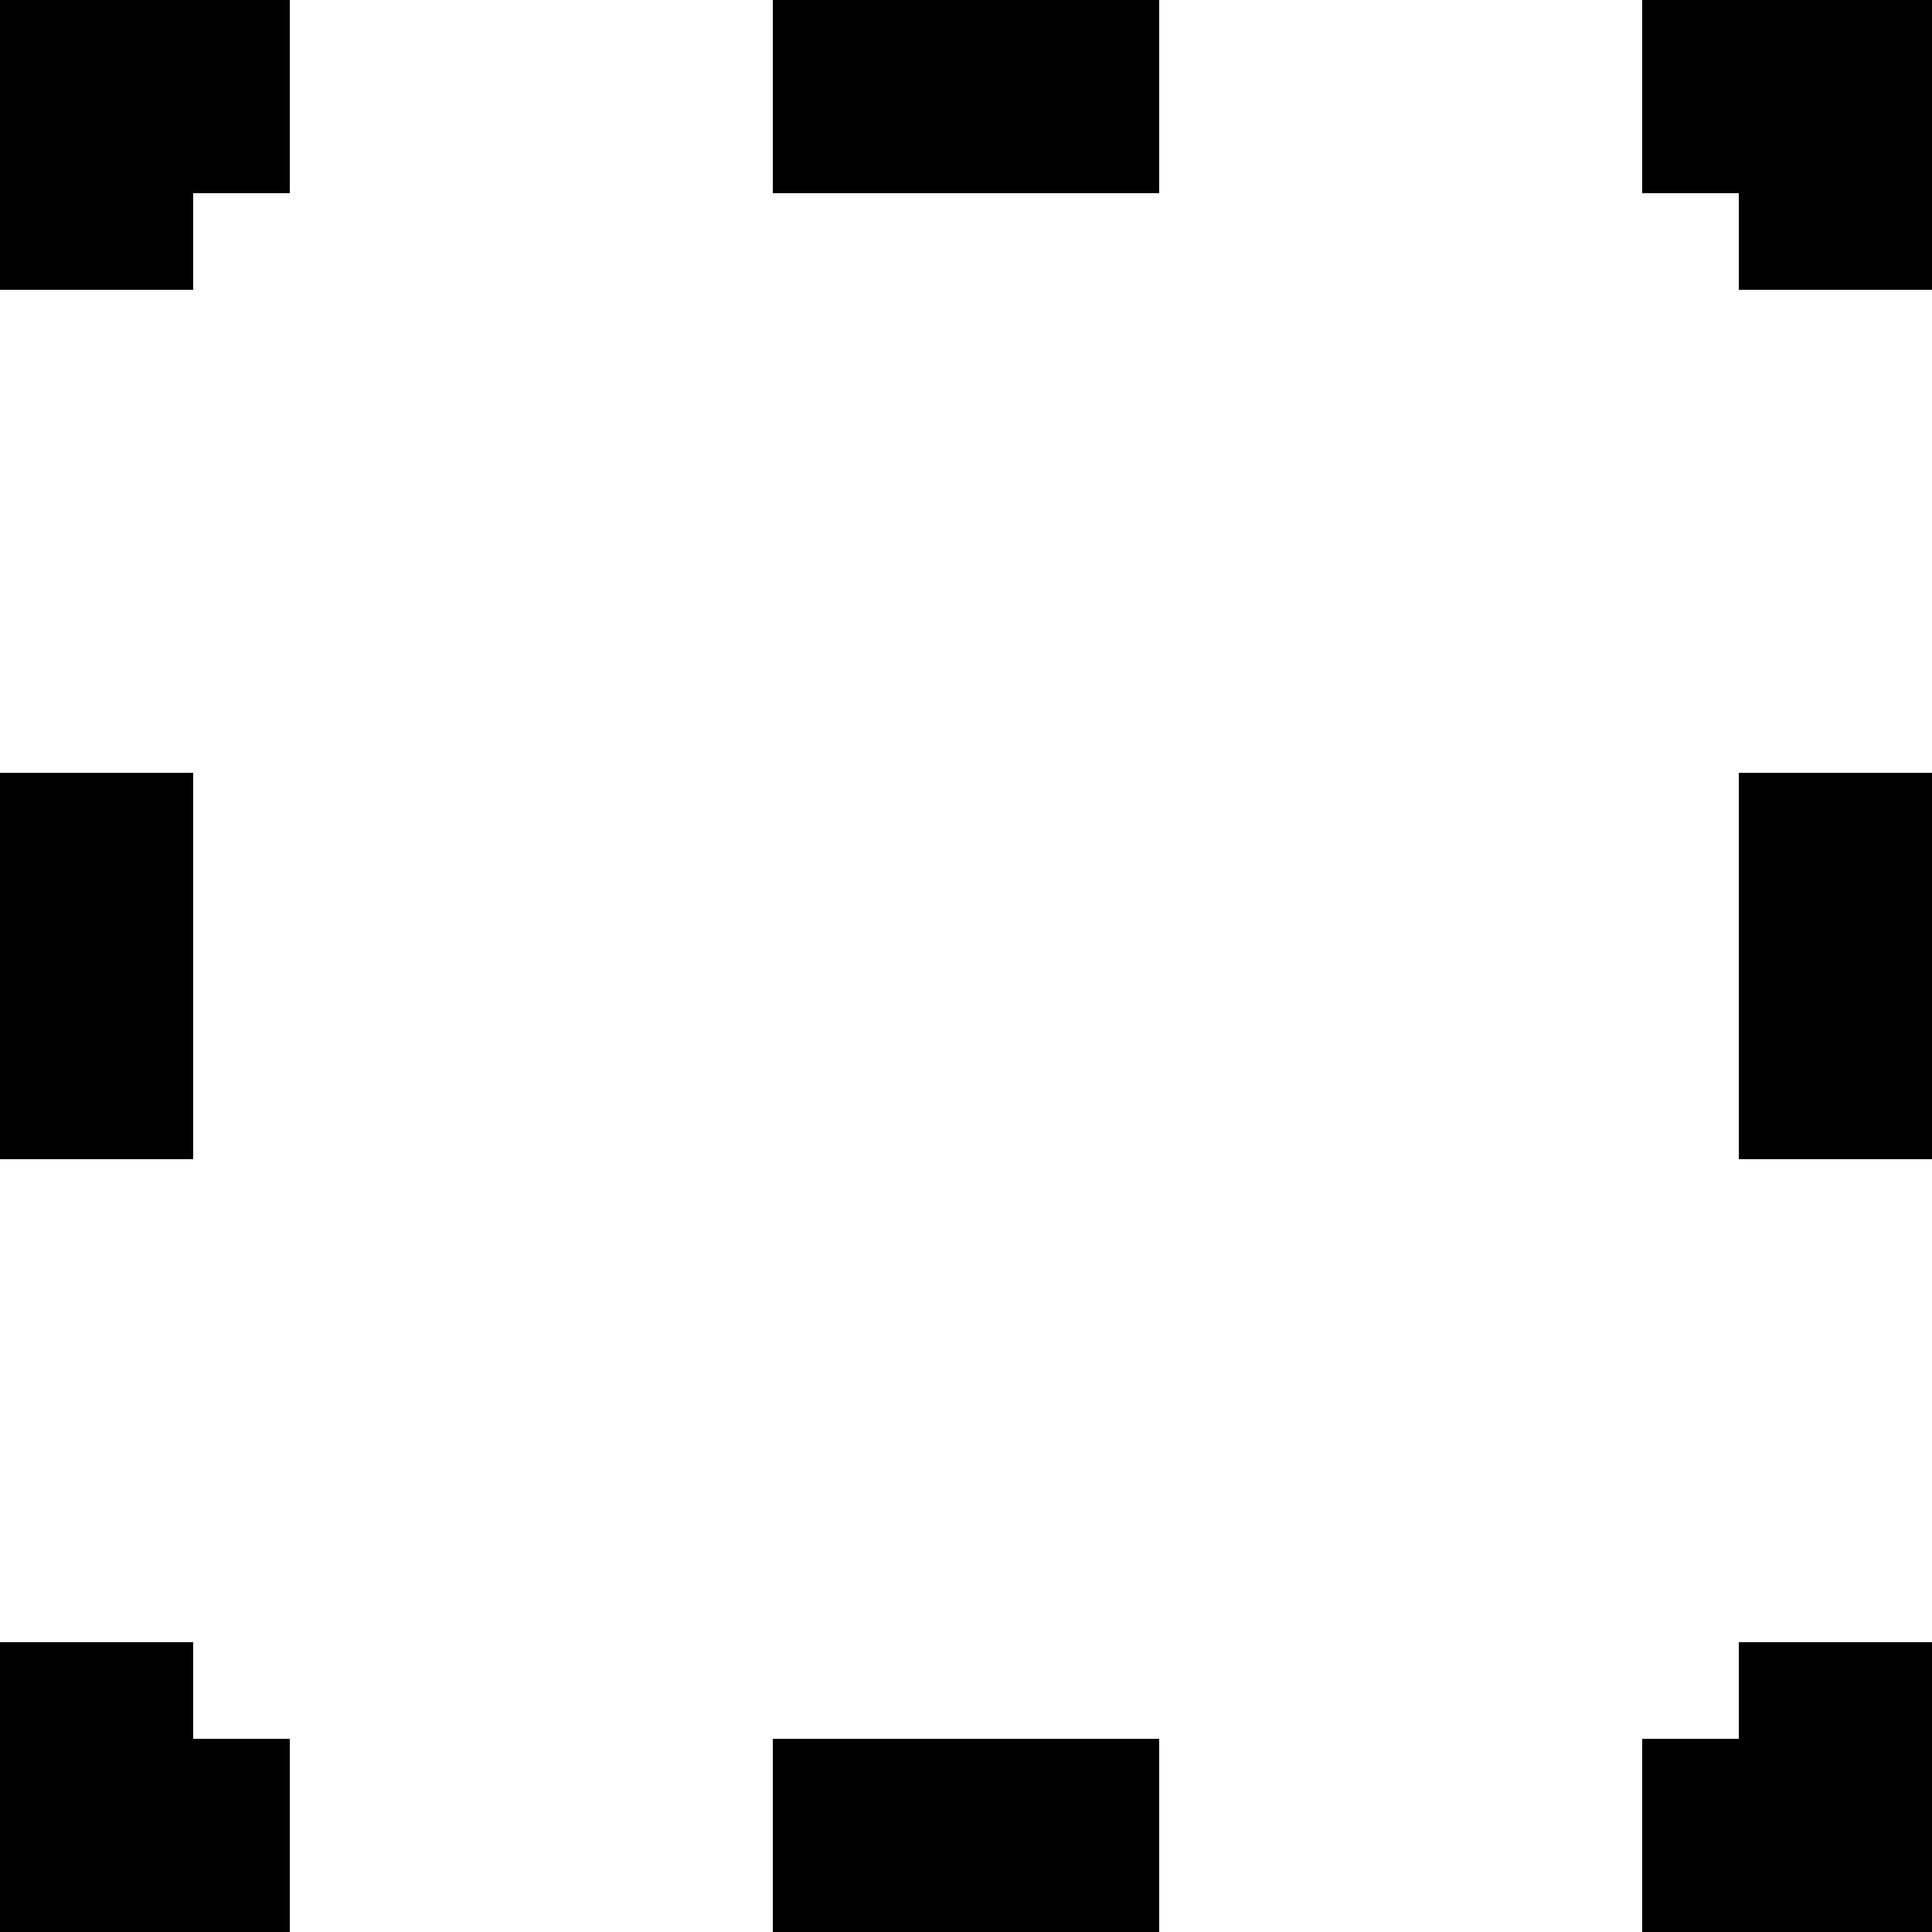
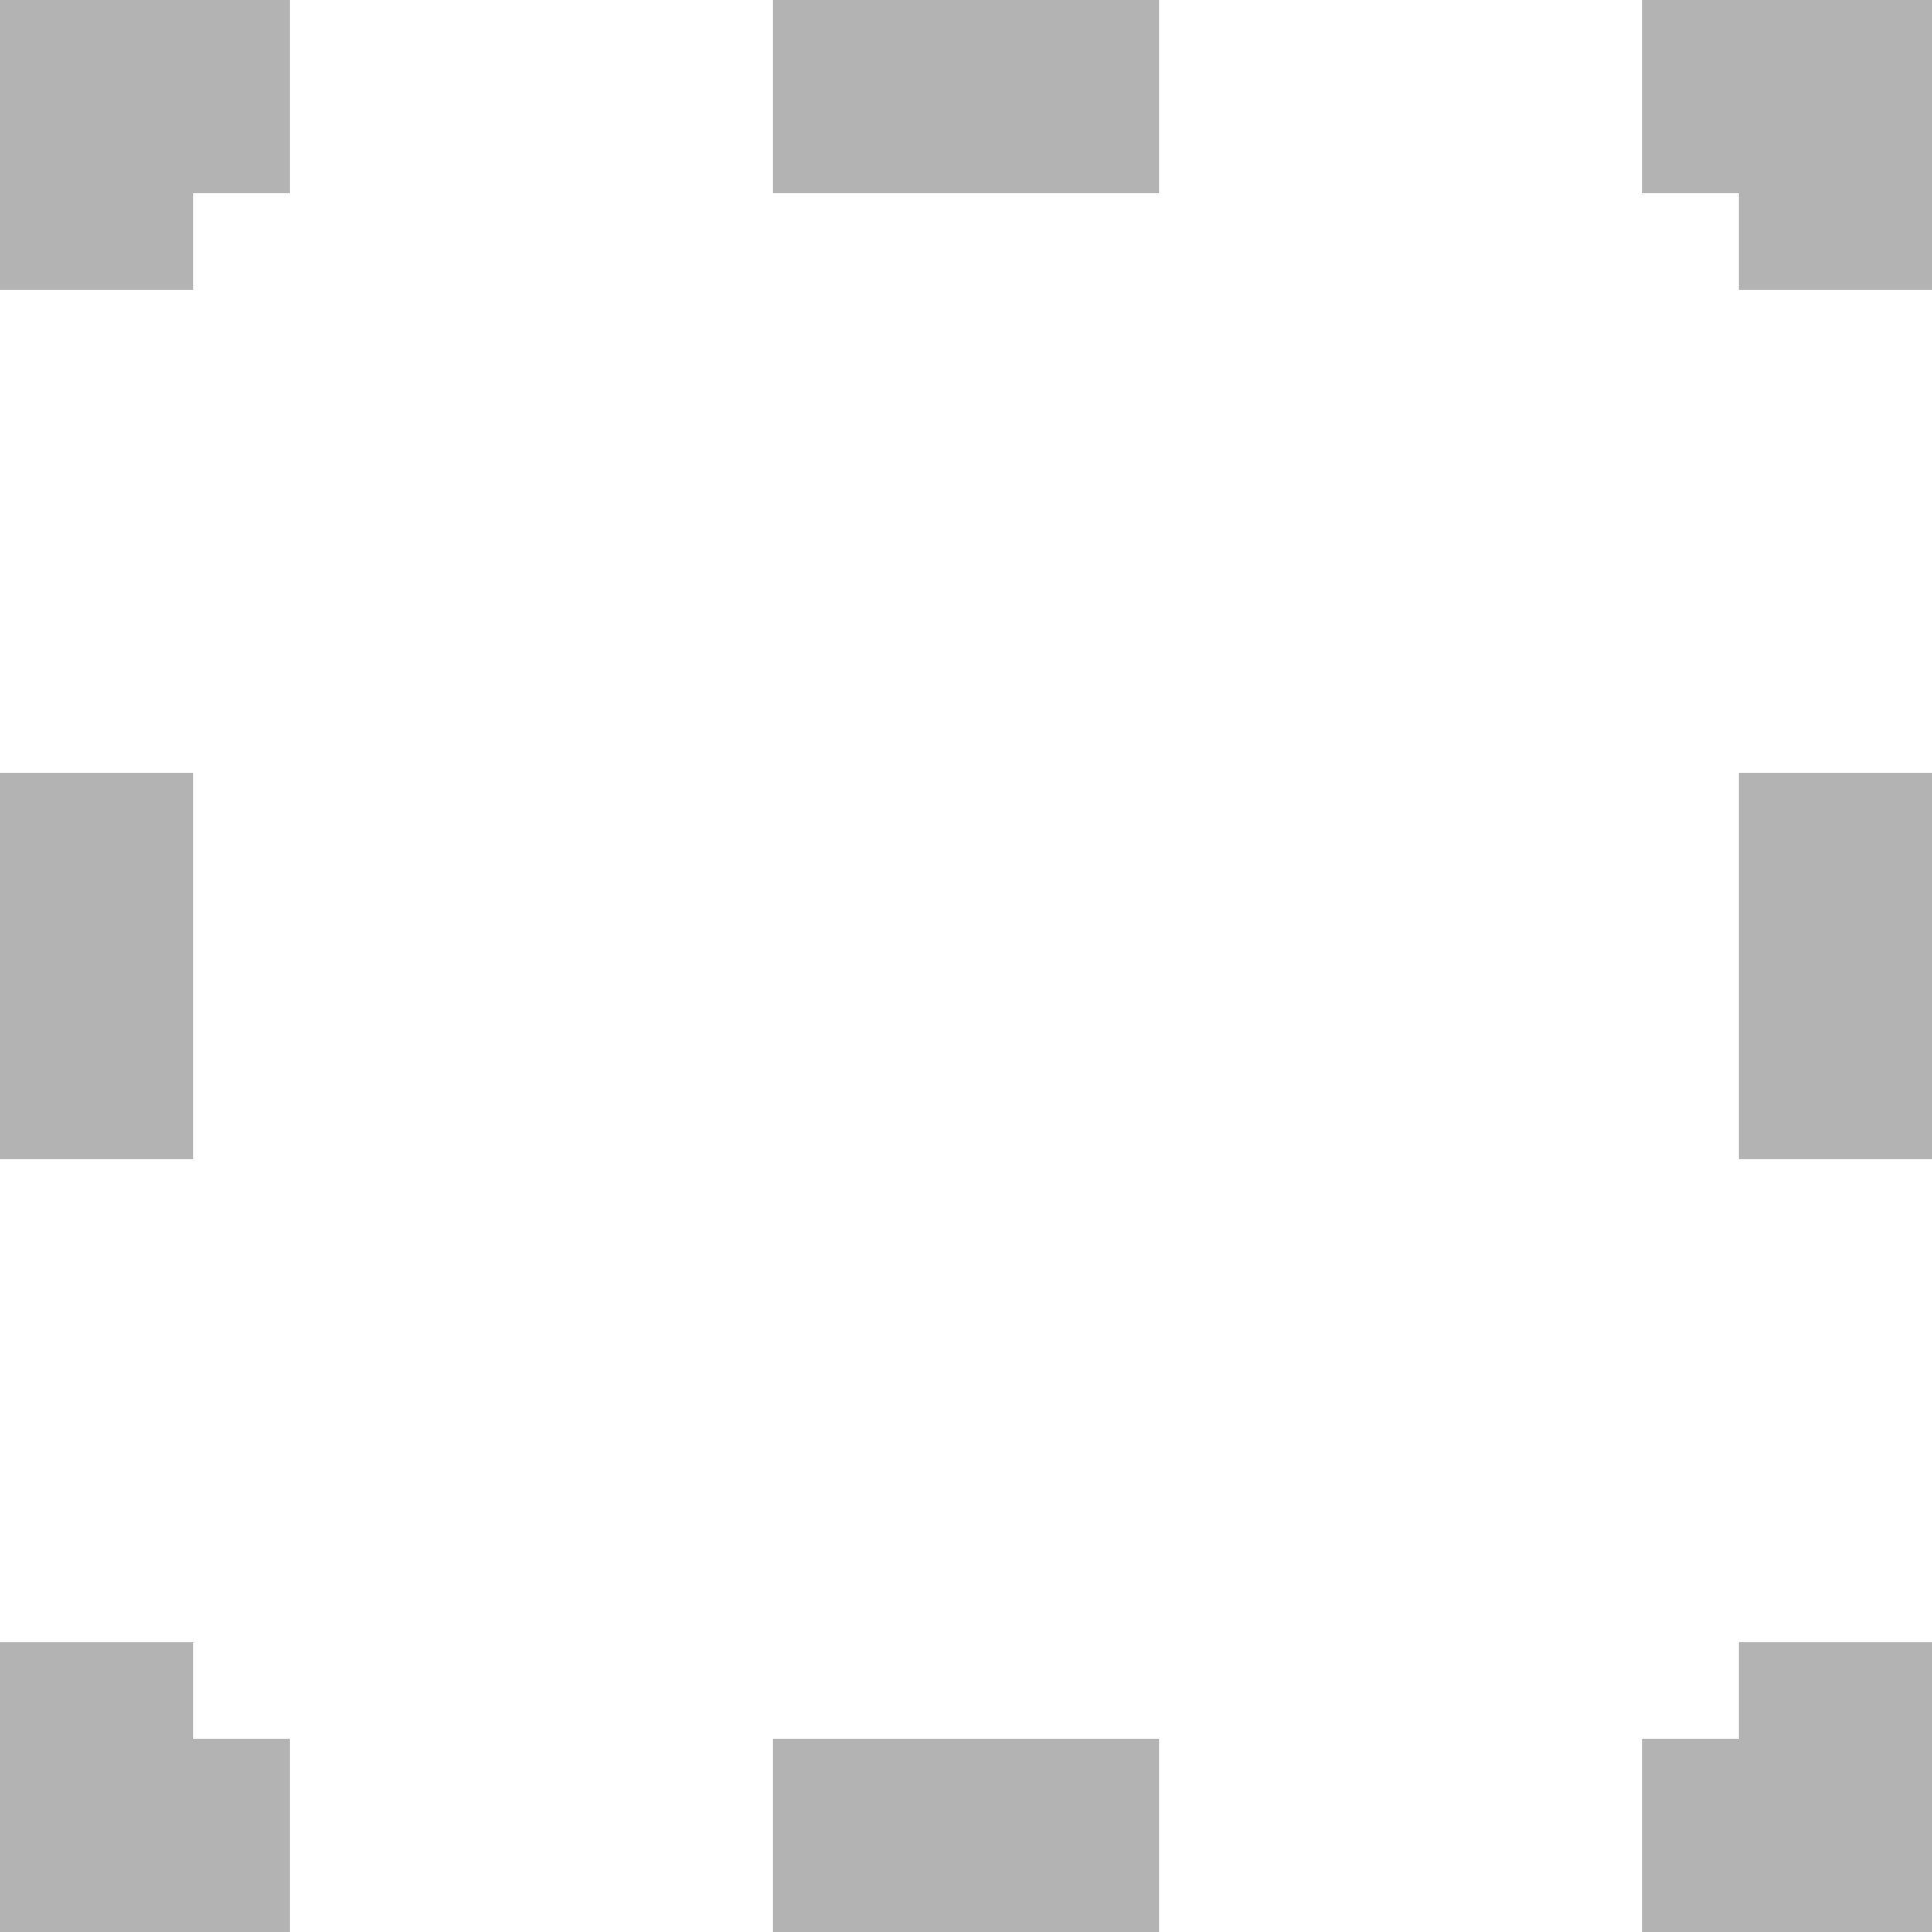
<svg xmlns="http://www.w3.org/2000/svg" width="10" height="10">
-   <path d="M6 0H4v1h2V0zm2.5 9H9v-.5h1V10H8.5V9zM1 4v2H0V4h1zm8-2.5V1h-.5V0H10v1.5H9zM9 4v2h1V4H9zM1 1.5V1h.5V0H0v1.5h1zm-1 7h1V9h.5v1H0V8.5zM6 9H4v1h2V9z" />
+   <path fill="#b3b3b3" d="M6 0H4v1h2V0zm2.5 9H9v-.5h1V10H8.5V9zM1 4v2H0V4h1zm8-2.5V1h-.5V0H10v1.5H9zM9 4v2h1V4H9zM1 1.5V1h.5V0H0v1.5h1zm-1 7h1V9h.5v1H0V8.5zM6 9H4v1h2V9z" />
</svg>
